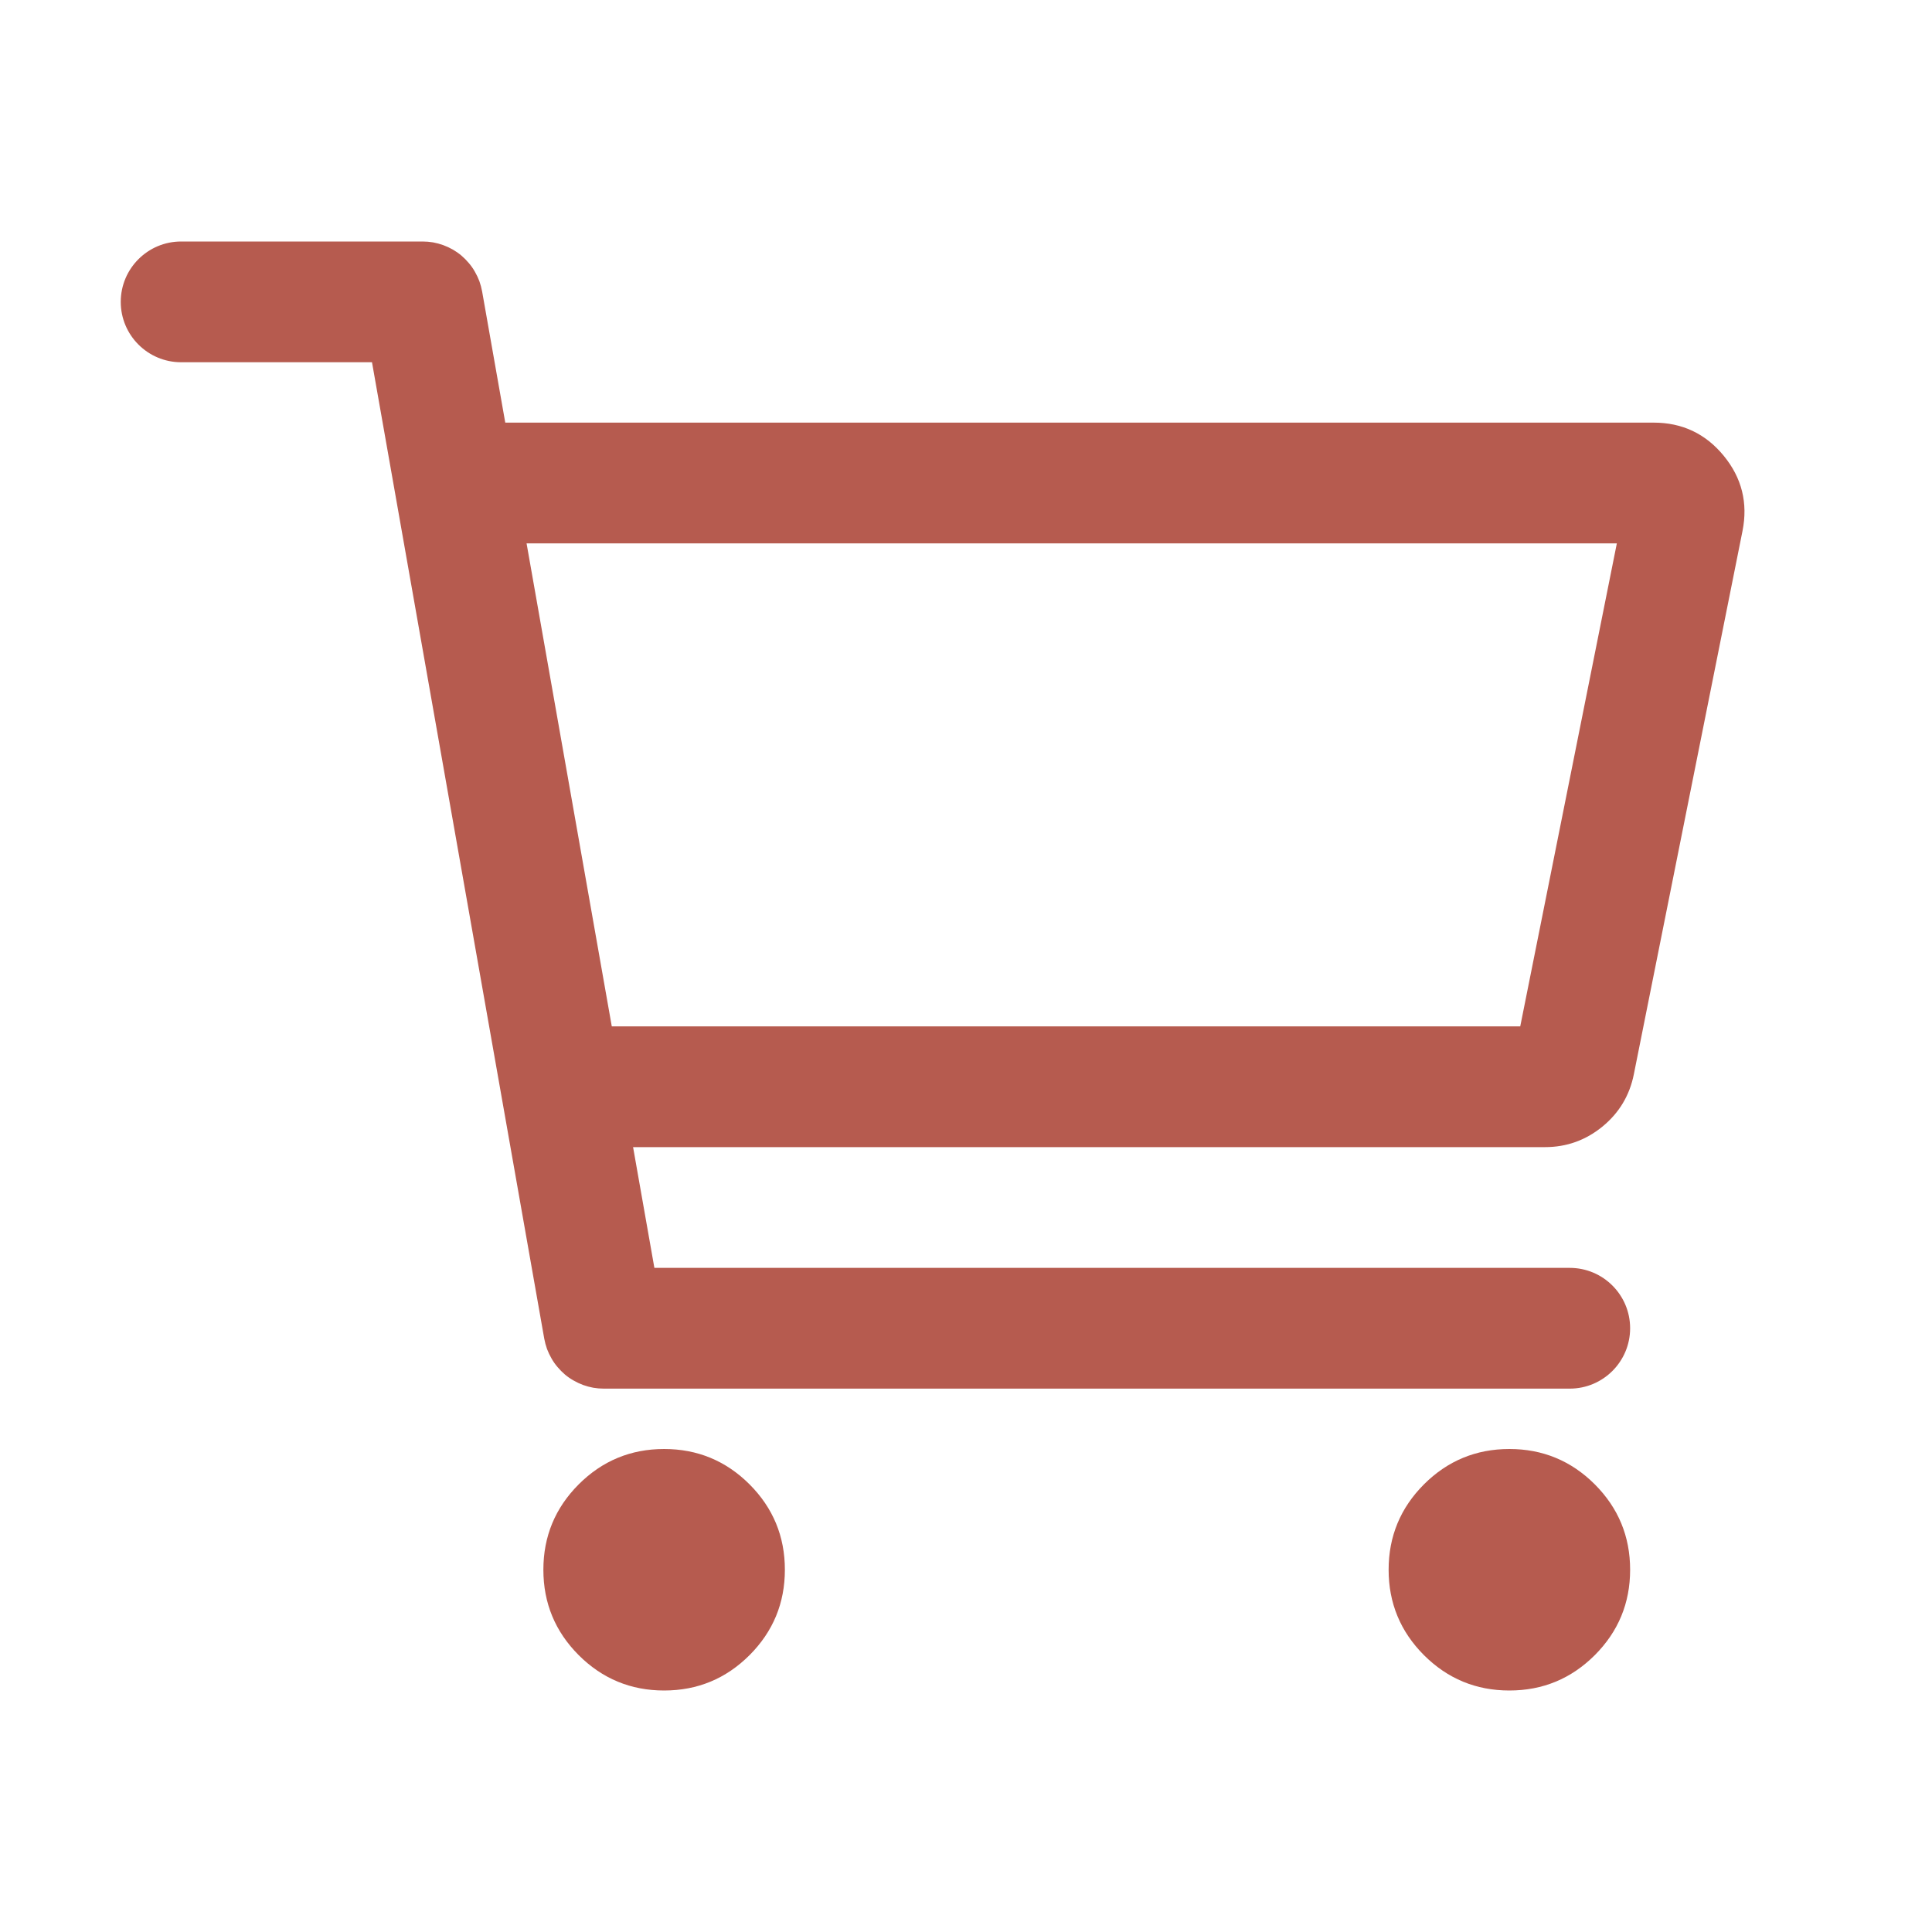
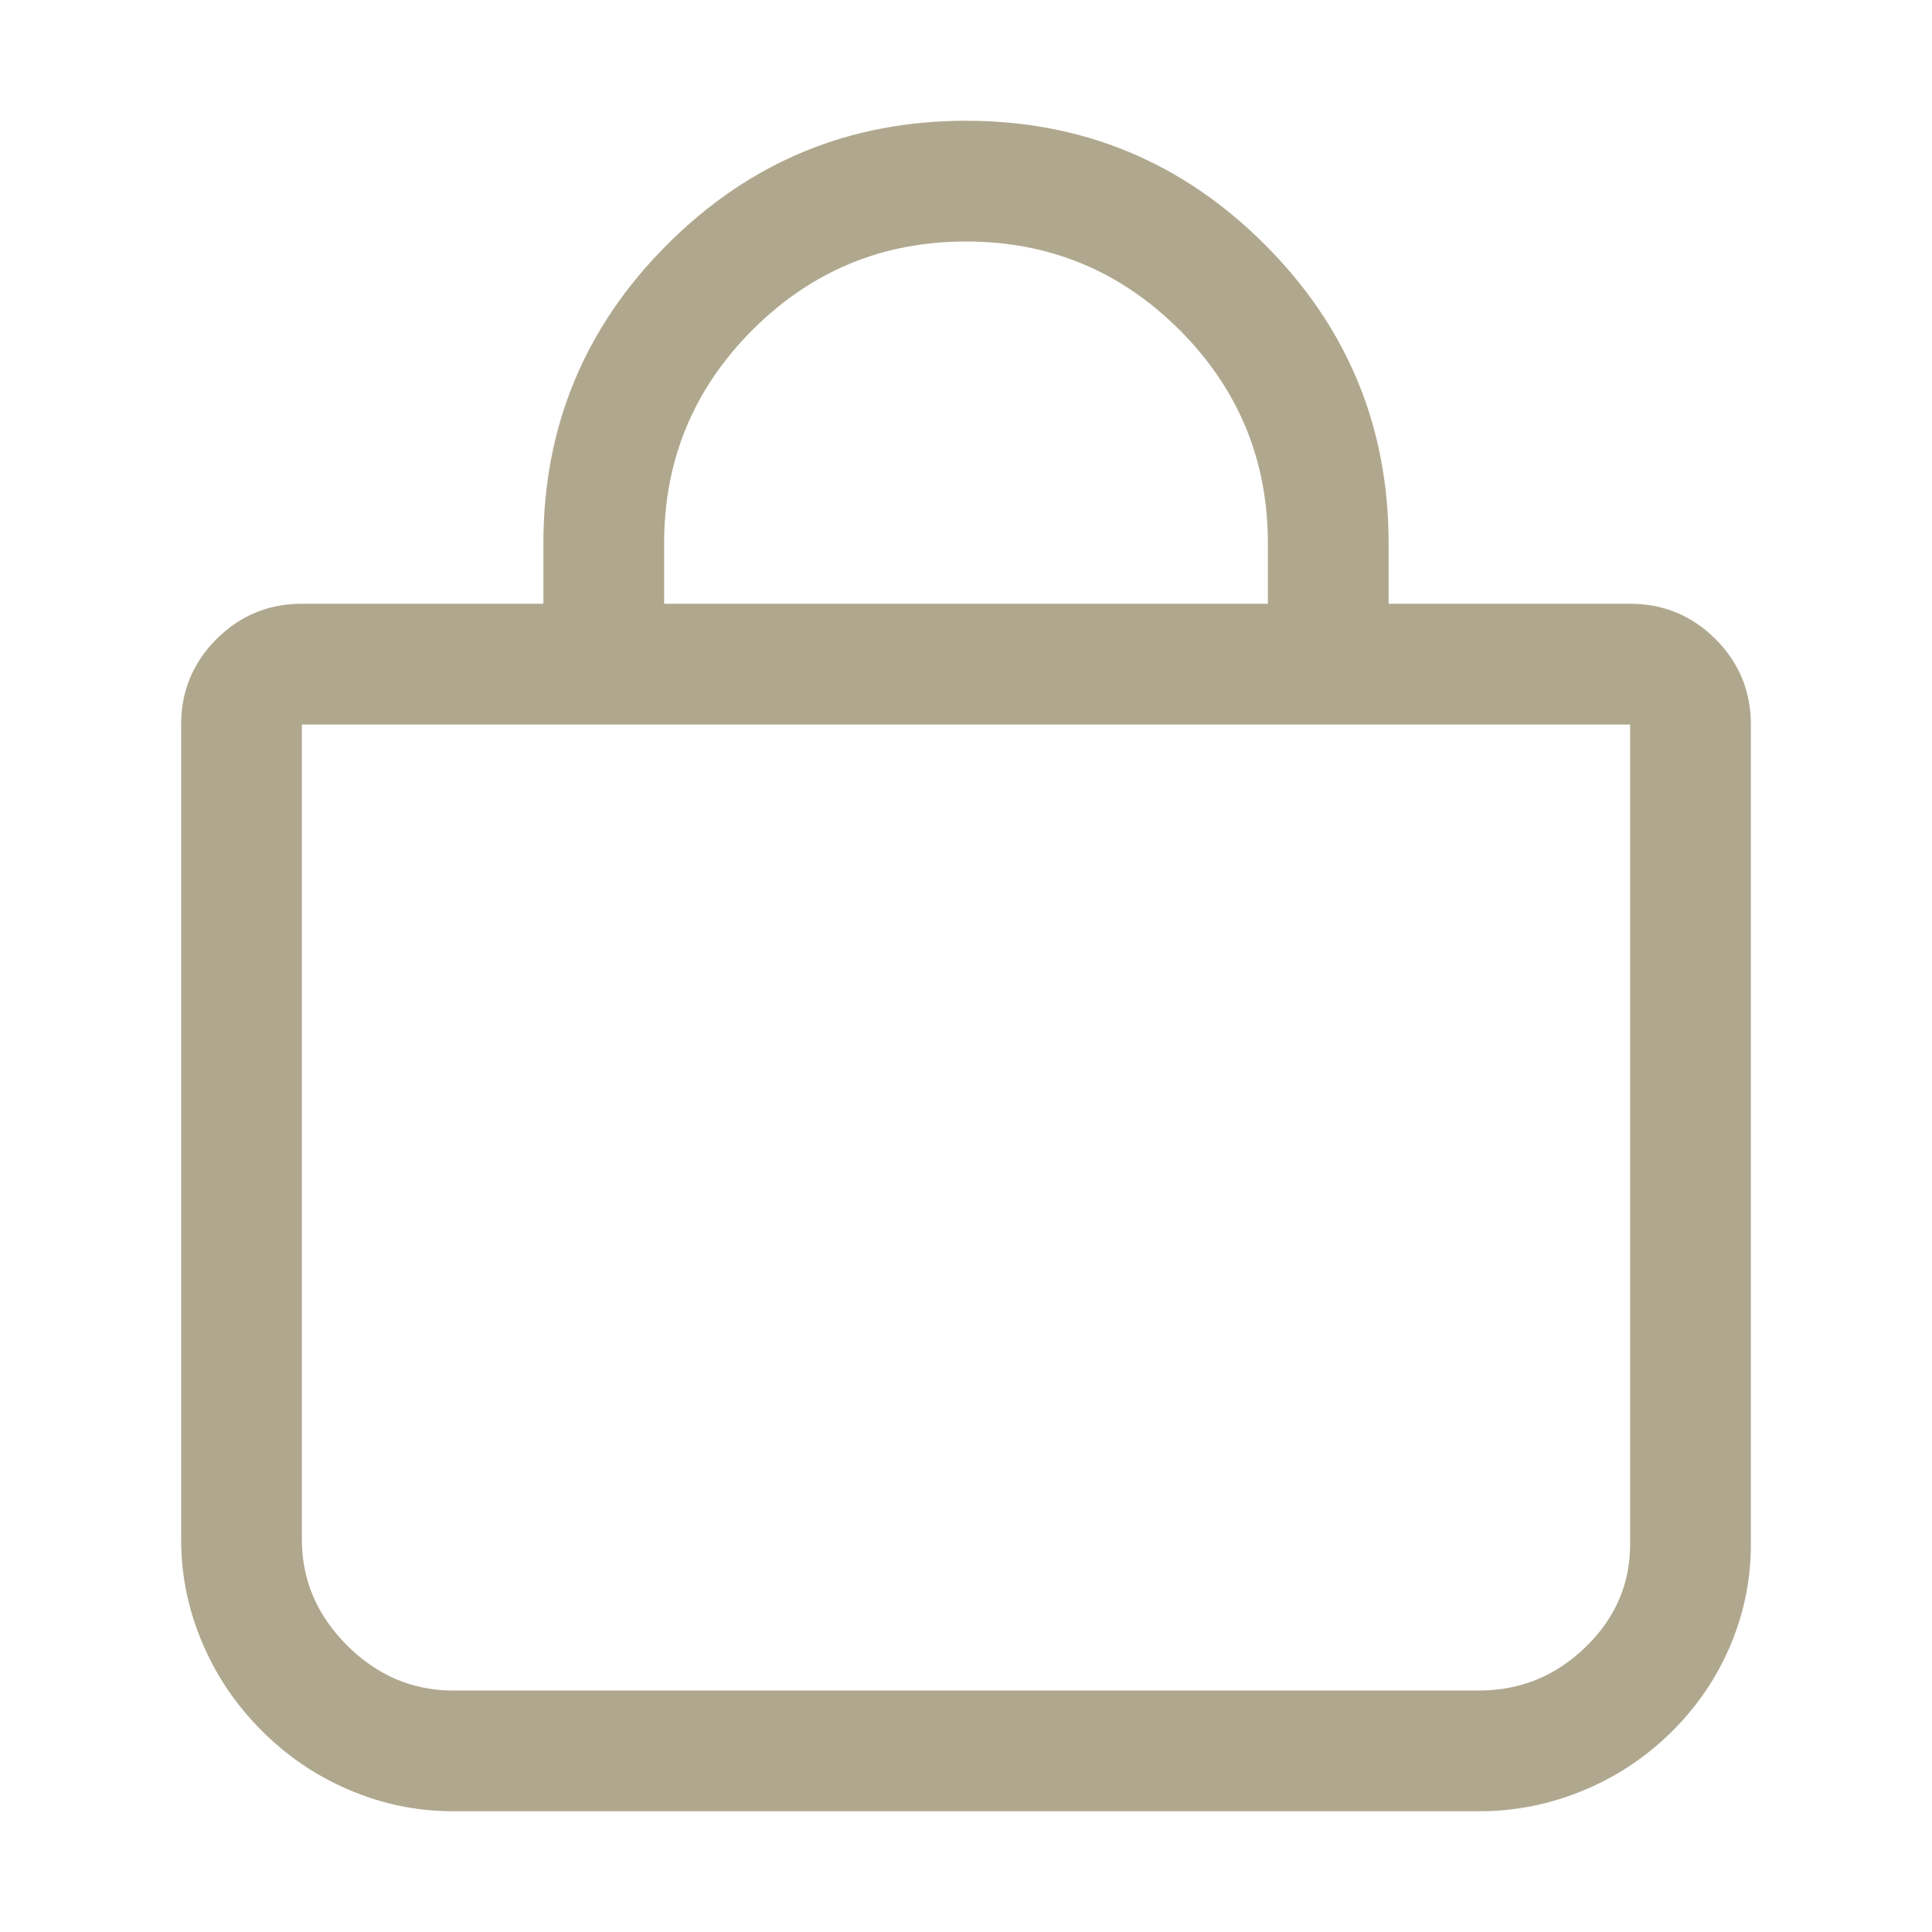
<svg xmlns="http://www.w3.org/2000/svg" width="24" height="24" viewBox="0 0 24 24">
  <defs>
-     <clipPath id="clipPath6566227197">
-       <path d="M0 0L24 0L24 24L0 24L0 0Z" fill-rule="nonzero" transform="matrix(1 0 0 1 -0 -0)" />
+     <clipPath id="clipPath3490035863">
+       <path d="M0 0L24 0L24 24L0 24L0 0Z" fill-rule="nonzero" transform="matrix(1 0 0 1 0 0)" />
    </clipPath>
  </defs>
-   <g clip-path="url(#clipPath6566227197)">
-     <path d="M0.75 -0.75Q1.371 -0.75 1.811 -0.311Q2.25 0.129 2.25 0.75Q2.25 1.371 1.811 1.811Q1.371 2.25 0.75 2.25Q0.129 2.25 -0.311 1.811Q-0.75 1.371 -0.75 0.75Q-0.75 0.129 -0.311 -0.311Q0.129 -0.75 0.75 -0.75L0.75 -0.75ZM0.75 0.75Q0.75 0.75 0.75 0.75Q0.75 0.75 0.75 0.75L0.75 0.75L0.75 0.75L0.75 0.75Z" fill-rule="nonzero" transform="matrix(1 0 0 1 7.5 18.75)" fill="rgb(182, 91, 79)" />
-     <path d="M0.75 -0.75Q1.371 -0.75 1.811 -0.311Q2.25 0.129 2.25 0.75Q2.25 1.371 1.811 1.811Q1.371 2.25 0.75 2.25Q0.129 2.25 -0.311 1.811Q-0.75 1.371 -0.75 0.75Q-0.75 0.129 -0.311 -0.311Q0.129 -0.75 0.75 -0.75L0.75 -0.75ZM0.75 0.75Q0.75 0.75 0.75 0.75Q0.75 0.75 0.75 0.75L0.75 0.75L0.75 0.75L0.75 0.75Z" fill-rule="nonzero" transform="matrix(1 0 0 1 18 18.75)" fill="rgb(182, 91, 79)" />
-     <path d="M-0.75 0C-0.75 0.414 -0.414 0.75 0 0.75L2.371 0.75L4.511 12.88Q4.523 12.945 4.545 13.007Q4.568 13.068 4.601 13.125Q4.633 13.182 4.676 13.232Q4.718 13.282 4.768 13.325Q4.818 13.367 4.875 13.399Q4.932 13.432 4.994 13.455Q5.055 13.477 5.12 13.489Q5.184 13.5 5.25 13.5L17.25 13.5C17.664 13.5 18 13.164 18 12.75C18 12.336 17.664 12 17.25 12L5.879 12L3.739 -0.13Q3.727 -0.195 3.705 -0.257Q3.682 -0.318 3.649 -0.375Q3.617 -0.432 3.574 -0.482Q3.532 -0.532 3.482 -0.575Q3.432 -0.617 3.375 -0.65Q3.318 -0.682 3.256 -0.705Q3.195 -0.727 3.13 -0.739Q3.066 -0.75 3 -0.75L0 -0.75C-0.414 -0.75 -0.75 -0.414 -0.75 0Z" fill-rule="evenodd" transform="matrix(1 0 0 1 2.25 3.75)" fill="rgb(182, 91, 79)" />
-     <path d="M12.885 6.75L1.5 6.75C1.086 6.75 0.75 7.086 0.75 7.5C0.75 7.914 1.086 8.25 1.5 8.25L13.193 8.25Q13.594 8.25 13.906 7.995Q14.217 7.74 14.296 7.346L15.646 0.596Q15.75 0.073 15.413 -0.338Q15.075 -0.75 14.542 -0.75L0 -0.75C-0.414 -0.75 -0.75 -0.414 -0.75 0C-0.75 0.414 -0.414 0.75 0 0.75L14.085 0.75L12.885 6.75Z" fill-rule="evenodd" transform="matrix(1 0 0 1 6 6)" fill="rgb(182, 91, 79)" />
+   <g clip-path="url(#clipPath3490035863)">
+     <defs>
+       <clipPath id="clipPath5897076498">
+         <path d="M0 0L24 0L24 24L0 24L0 0Z" fill-rule="nonzero" transform="matrix(1 0 0 1 -0 -0)" />
+       </clipPath>
+     </defs>
+     <g clip-path="url(#clipPath5897076498)">
+       <path d="M3.75 5.25L3.75 4.5Q3.75 2.325 5.288 0.788Q6.825 -0.75 9 -0.75Q11.175 -0.75 12.712 0.788Q14.25 2.325 14.25 4.5L14.25 5.25L17.25 5.25Q17.871 5.25 18.311 5.689Q18.75 6.129 18.75 6.75L18.75 16.934Q18.75 17.612 18.476 18.235Q18.214 18.828 17.741 19.287Q17.273 19.741 16.671 19.991Q16.047 20.25 15.375 20.25L2.625 20.25Q1.948 20.25 1.319 19.977Q0.719 19.718 0.251 19.249Q-0.218 18.781 -0.477 18.181Q-0.75 17.552 -0.75 16.875L-0.75 6.75Q-0.75 6.129 -0.311 5.689Q0.129 5.25 0.75 5.25L3.75 5.25ZM4.5 6.75L0.75 6.75L0.75 16.875Q0.75 17.628 1.311 18.189Q1.873 18.75 2.625 18.75L15.375 18.75Q16.14 18.75 16.697 18.21Q17.25 17.674 17.25 16.934L17.25 6.75L4.5 6.75ZM12.75 5.25L5.25 5.25L5.25 4.5Q5.25 2.947 6.348 1.848Q7.447 0.75 9 0.75Q10.553 0.75 11.652 1.848Q12.75 2.947 12.75 4.5L12.75 5.25Z" fill-rule="evenodd" transform="matrix(1 0 0 1 3 2.25)" fill="rgb(176, 168, 142)" />
+     </g>
  </g>
</svg>
